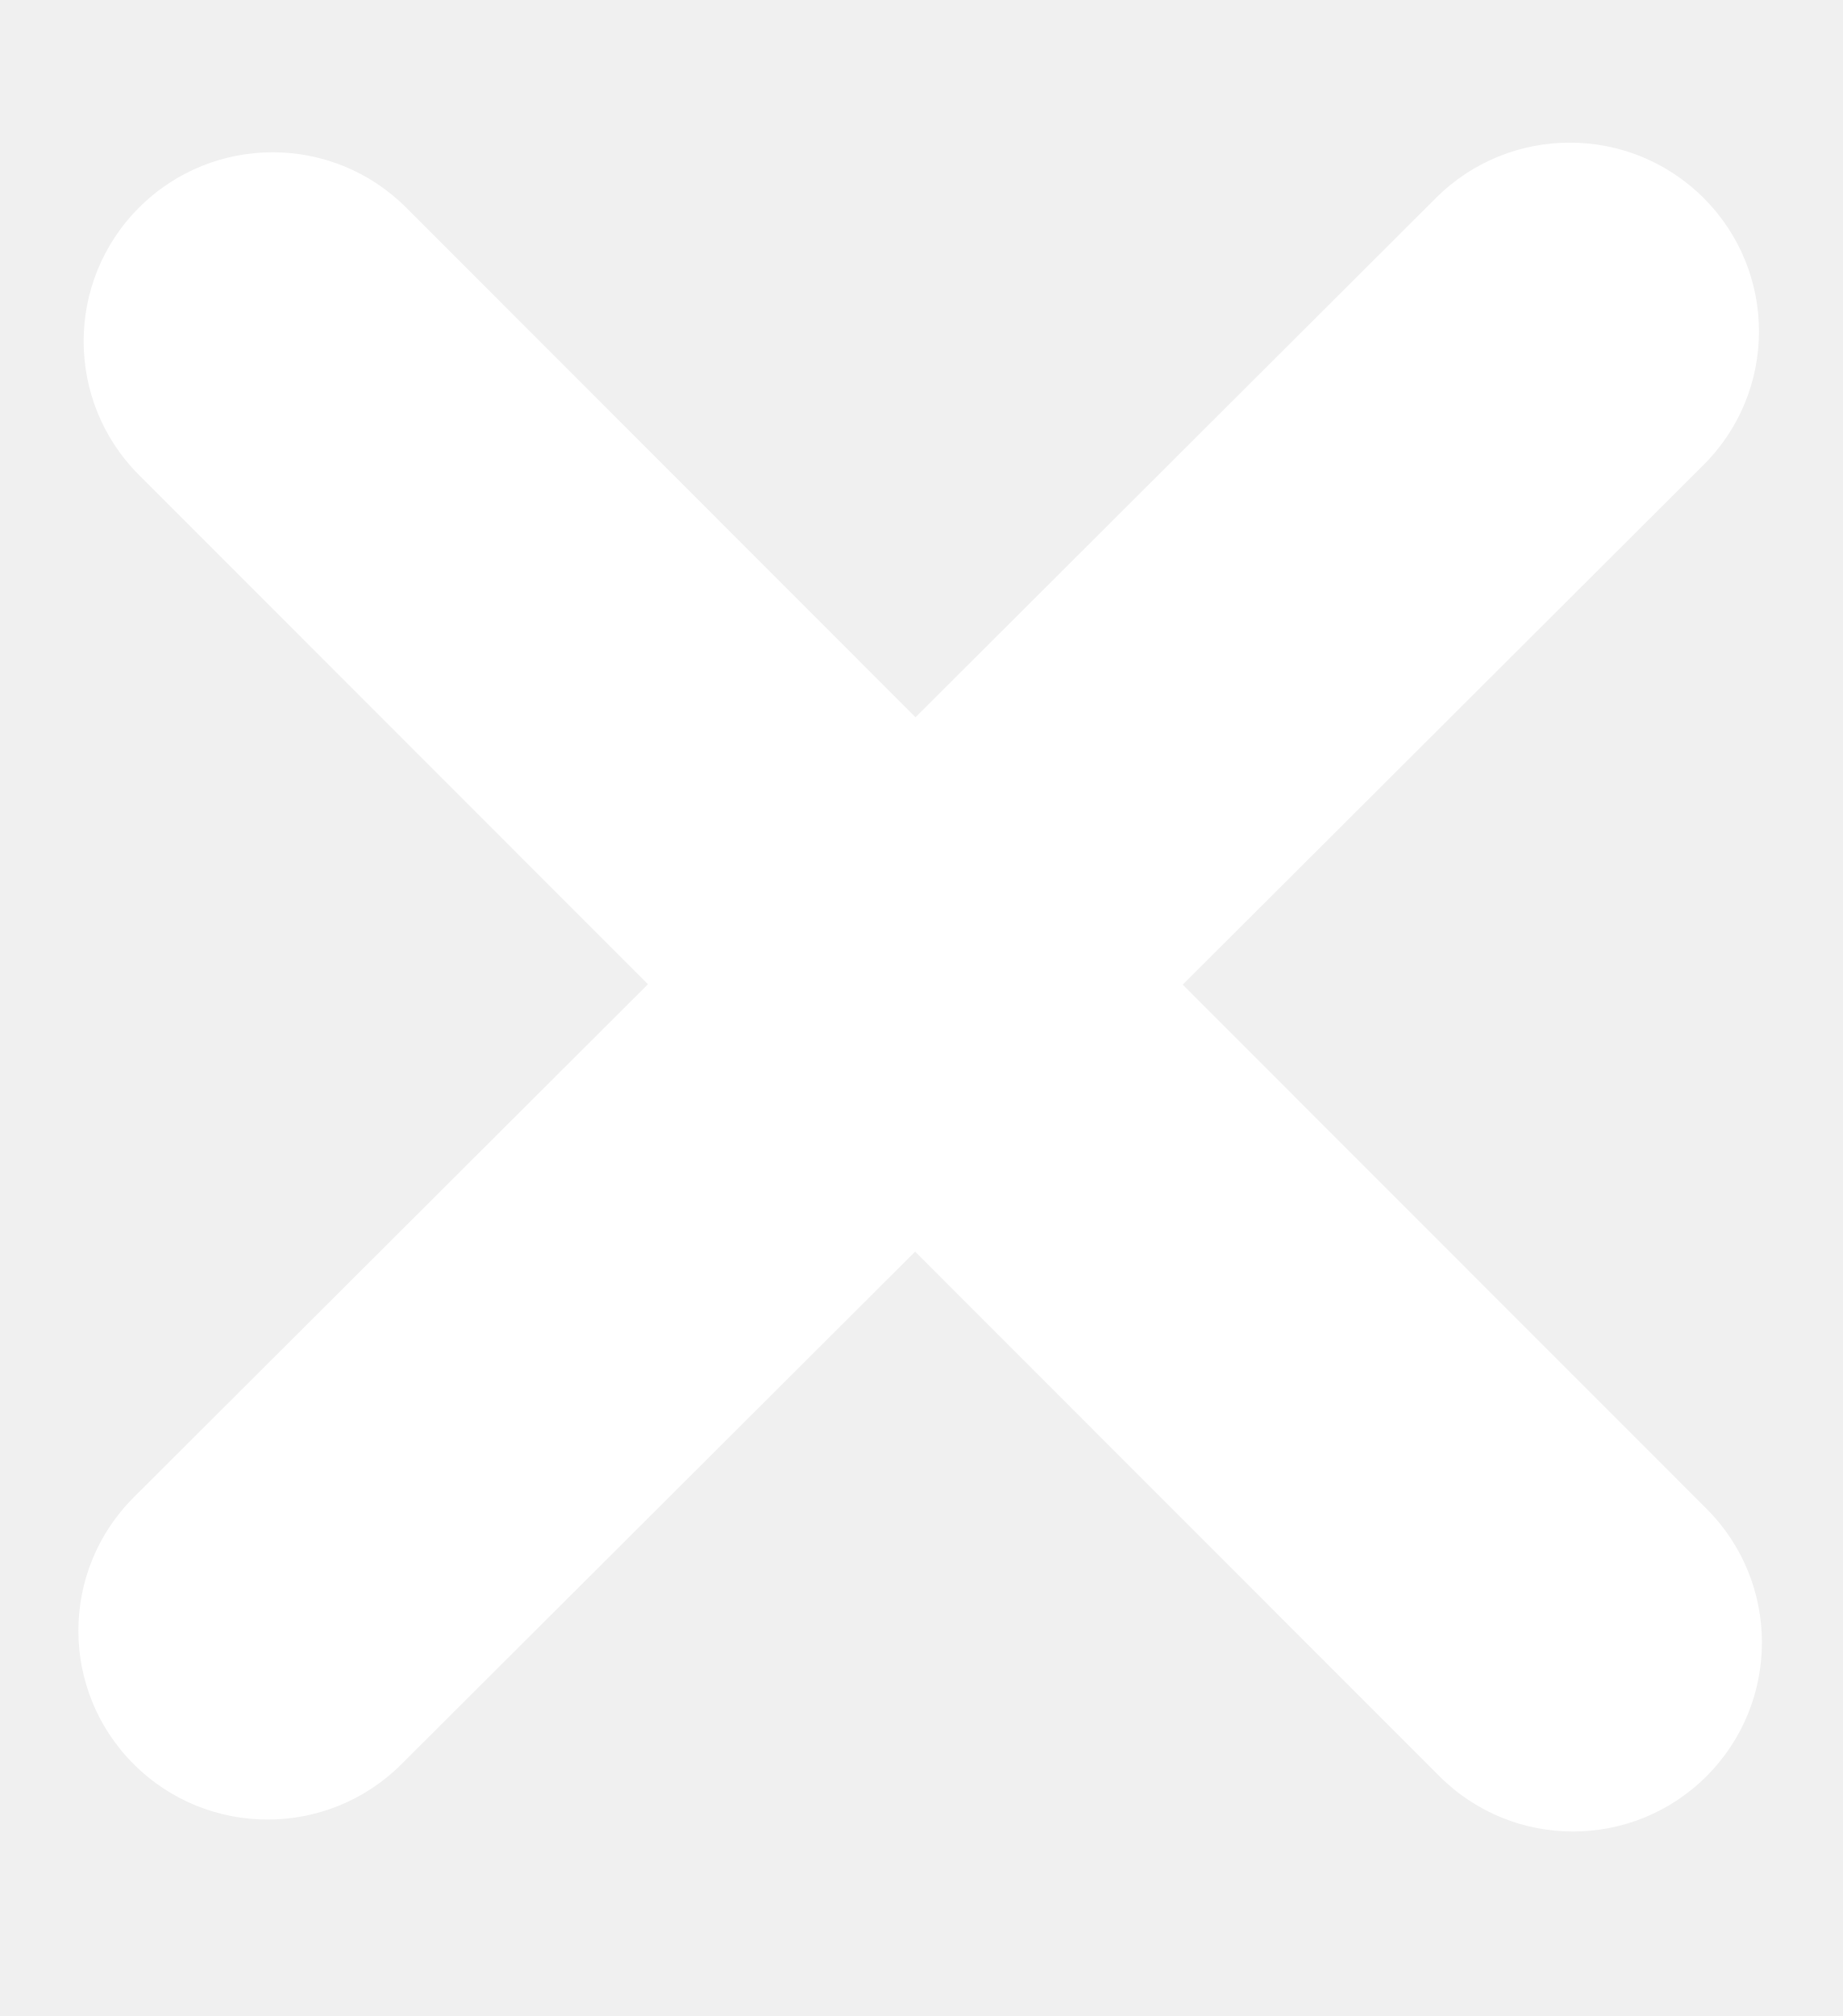
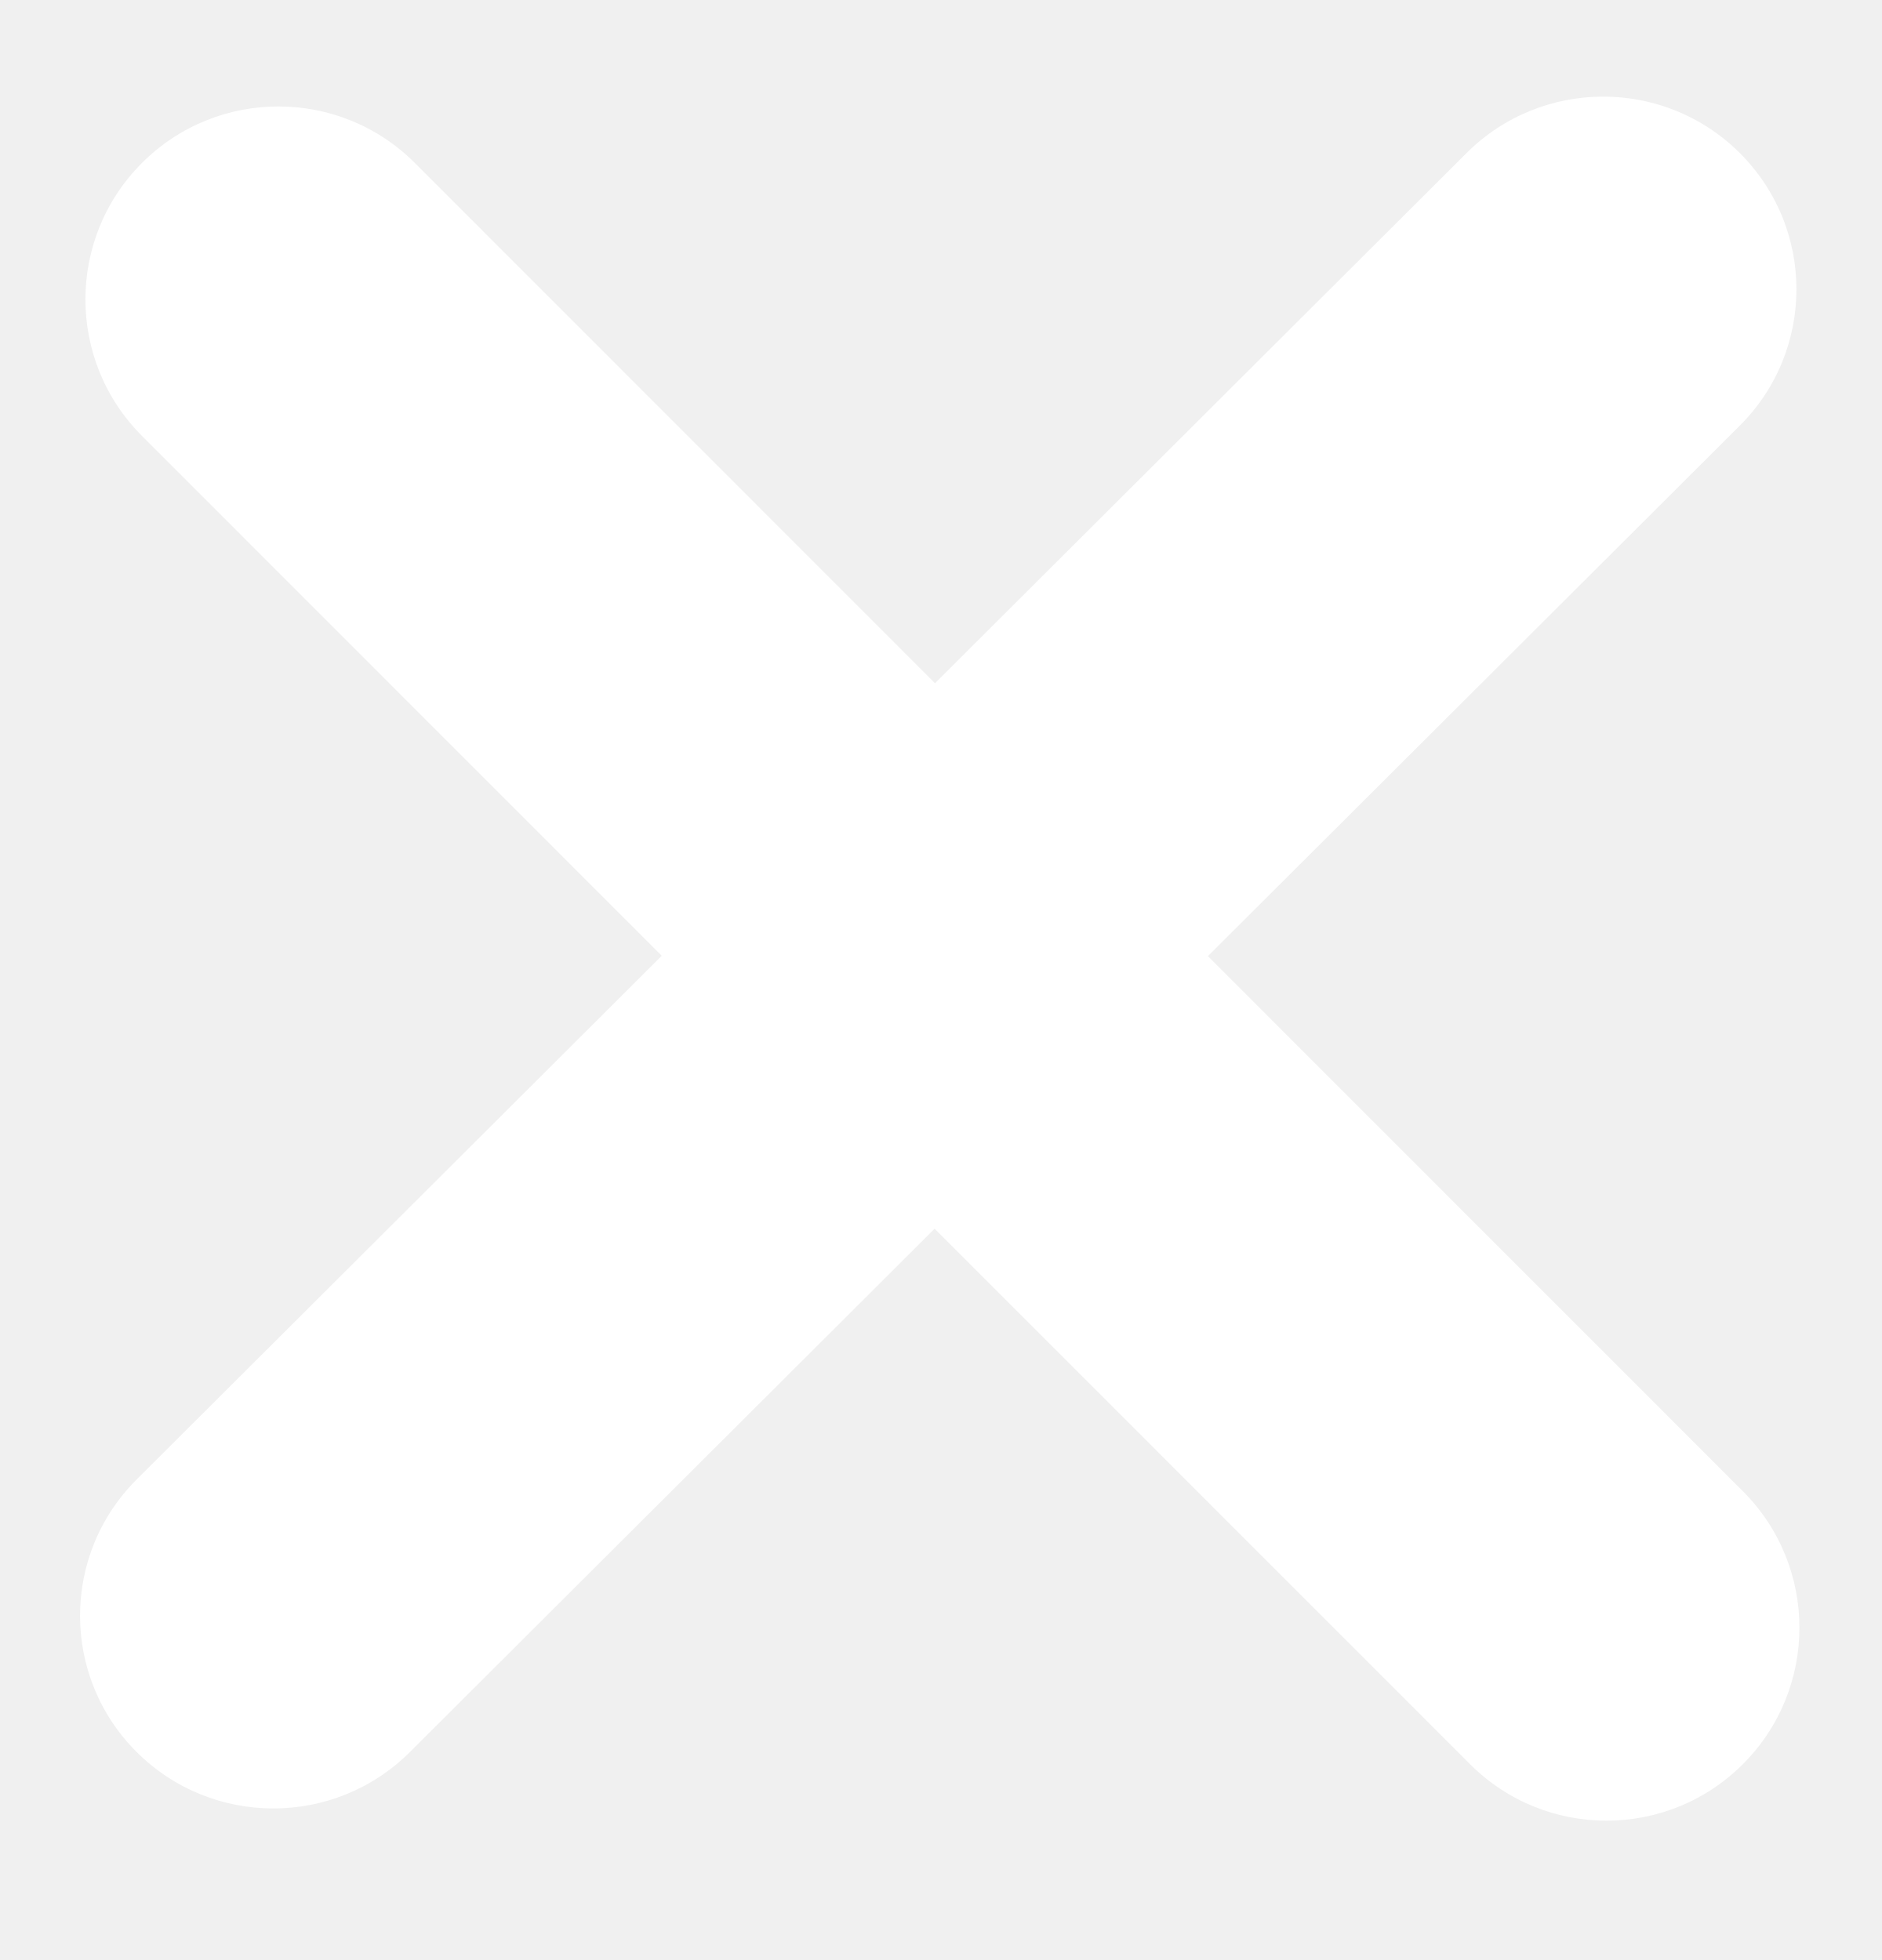
- <svg xmlns="http://www.w3.org/2000/svg" width="32" height="35" viewBox="0 0 42 43" fill="none">
+ <svg xmlns="http://www.w3.org/2000/svg" width="24" height="25" viewBox="0 0 42 43" fill="none">
  <rect width="8.614" height="50.536" rx="4.307" transform="matrix(0.707107 -0.707107 0.706973 0.70724 0.122559 6.30811)" fill="white" />
  <rect width="8.614" height="50.536" rx="4.307" transform="matrix(0.708089 0.706123 -0.707956 0.706257 35.7773 0)" fill="white" />
</svg>
